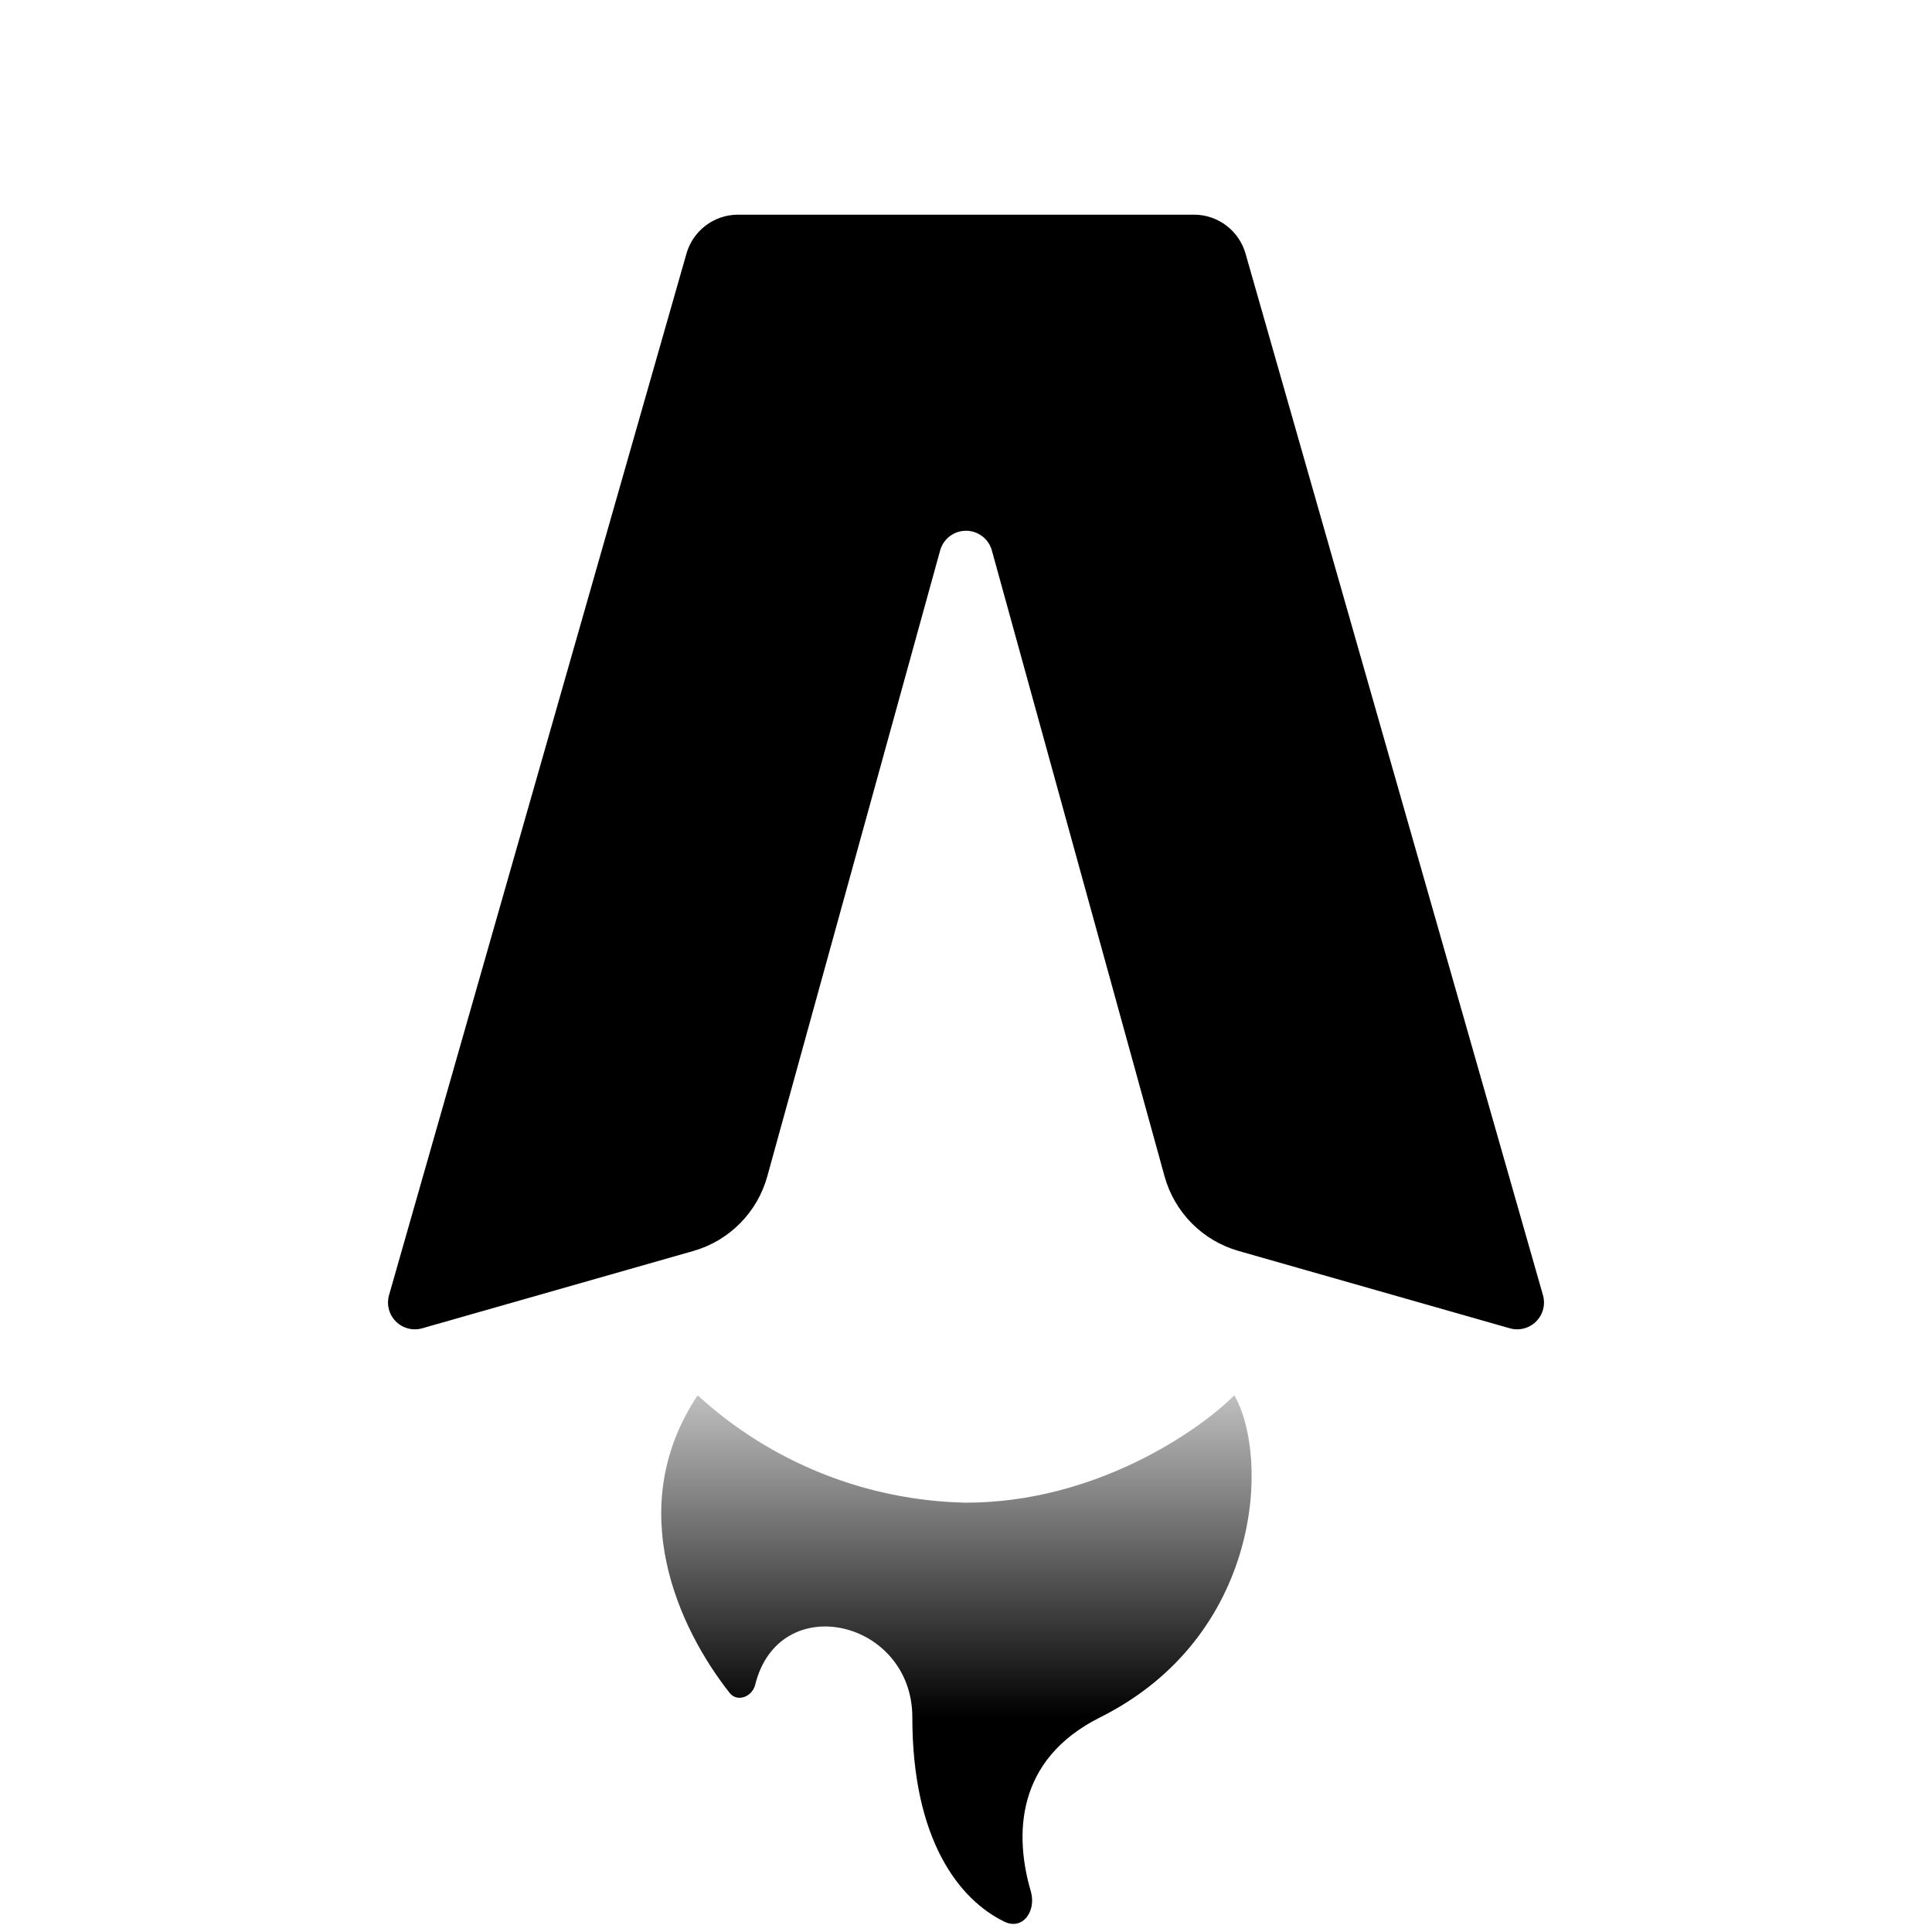
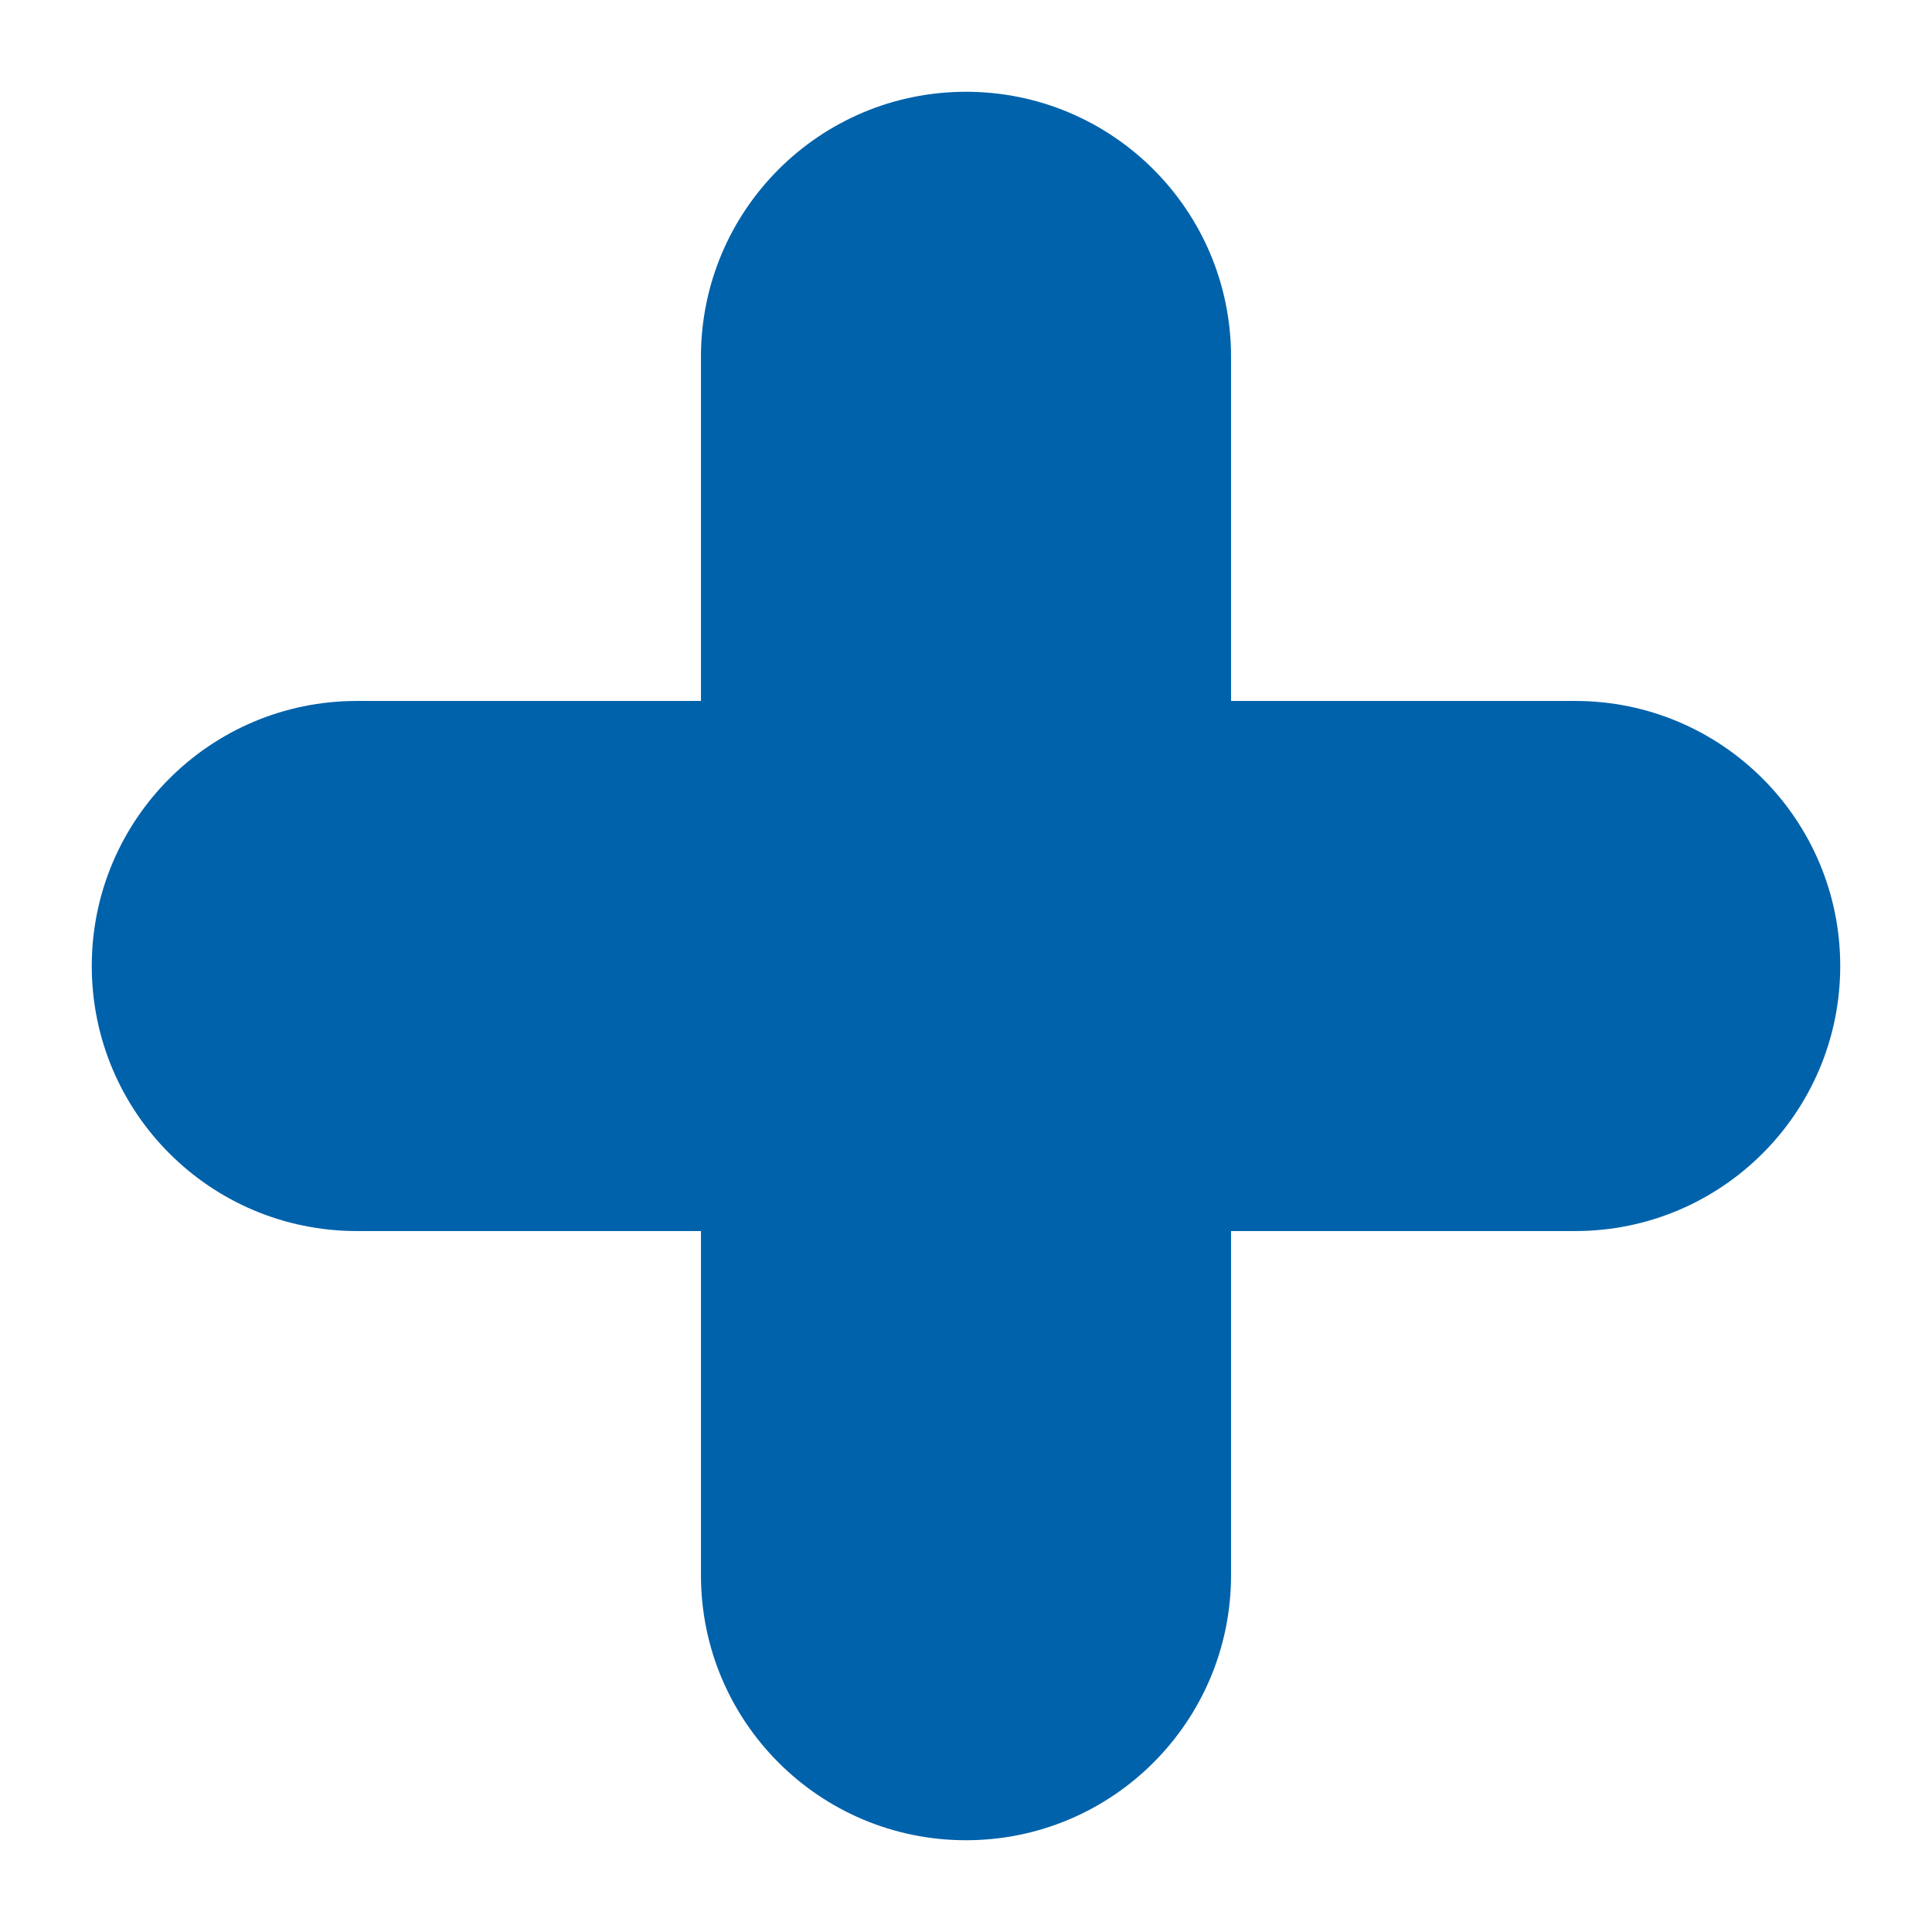
- <svg xmlns="http://www.w3.org/2000/svg" fill="none" viewBox="0 0 36 36">
-   <path fill="#000" d="M22.25 4h-8.5a1 1 0 0 0-.96.73l-5.54 19.4a.5.5 0 0 0 .62.62l5.05-1.44a2 2 0 0 0 1.38-1.4l3.22-11.66a.5.5 0 0 1 .96 0l3.22 11.67a2 2 0 0 0 1.38 1.39l5.05 1.44a.5.5 0 0 0 .62-.62l-5.54-19.4a1 1 0 0 0-.96-.73Z" />
-   <path fill="url(#gradient)" d="M18 28a7.63 7.63 0 0 1-5-2c-1.4 2.1-.35 4.35.6 5.55.14.17.41.07.47-.15.44-1.8 2.93-1.22 2.93.6 0 2.28.87 3.4 1.72 3.81.34.16.59-.2.49-.56-.31-1.05-.29-2.46 1.29-3.25 3-1.5 3.17-4.83 2.5-6-.67.67-2.6 2-5 2Z" />
-   <defs>
-     <linearGradient id="gradient" x1="16" x2="16" y1="32" y2="24" gradientUnits="userSpaceOnUse">
-       <stop stop-color="#000" />
-       <stop offset="1" stop-color="#000" stop-opacity="0" />
-     </linearGradient>
-   </defs>
-   <style>
-     @media (prefers-color-scheme:dark){:root{filter:invert(100%)}}
-   </style>
+ <svg xmlns="http://www.w3.org/2000/svg" version="1.1" id="Laag_1" x="0px" y="0px" viewBox="0 0 64 64" style="enable-background:new 0 0 64 64;" xml:space="preserve">
+   <style type="text/css">
+ 	.st0{fill:#0062AB;}
+ </style>
+   <path class="st0" d="M52.18,23.22h-11.4v-11.4c0-4.85-3.93-8.78-8.78-8.78h0c-4.85,0-8.78,3.93-8.78,8.78v11.4h-11.4  c-4.85,0-8.78,3.93-8.78,8.78v0c0,4.85,3.93,8.78,8.78,8.78h11.4v11.4c0,4.85,3.93,8.78,8.78,8.78h0c4.85,0,8.78-3.93,8.78-8.78  v-11.4h11.4c4.85,0,8.78-3.93,8.78-8.78v0C60.96,27.15,57.03,23.22,52.18,23.22z" />
</svg>
